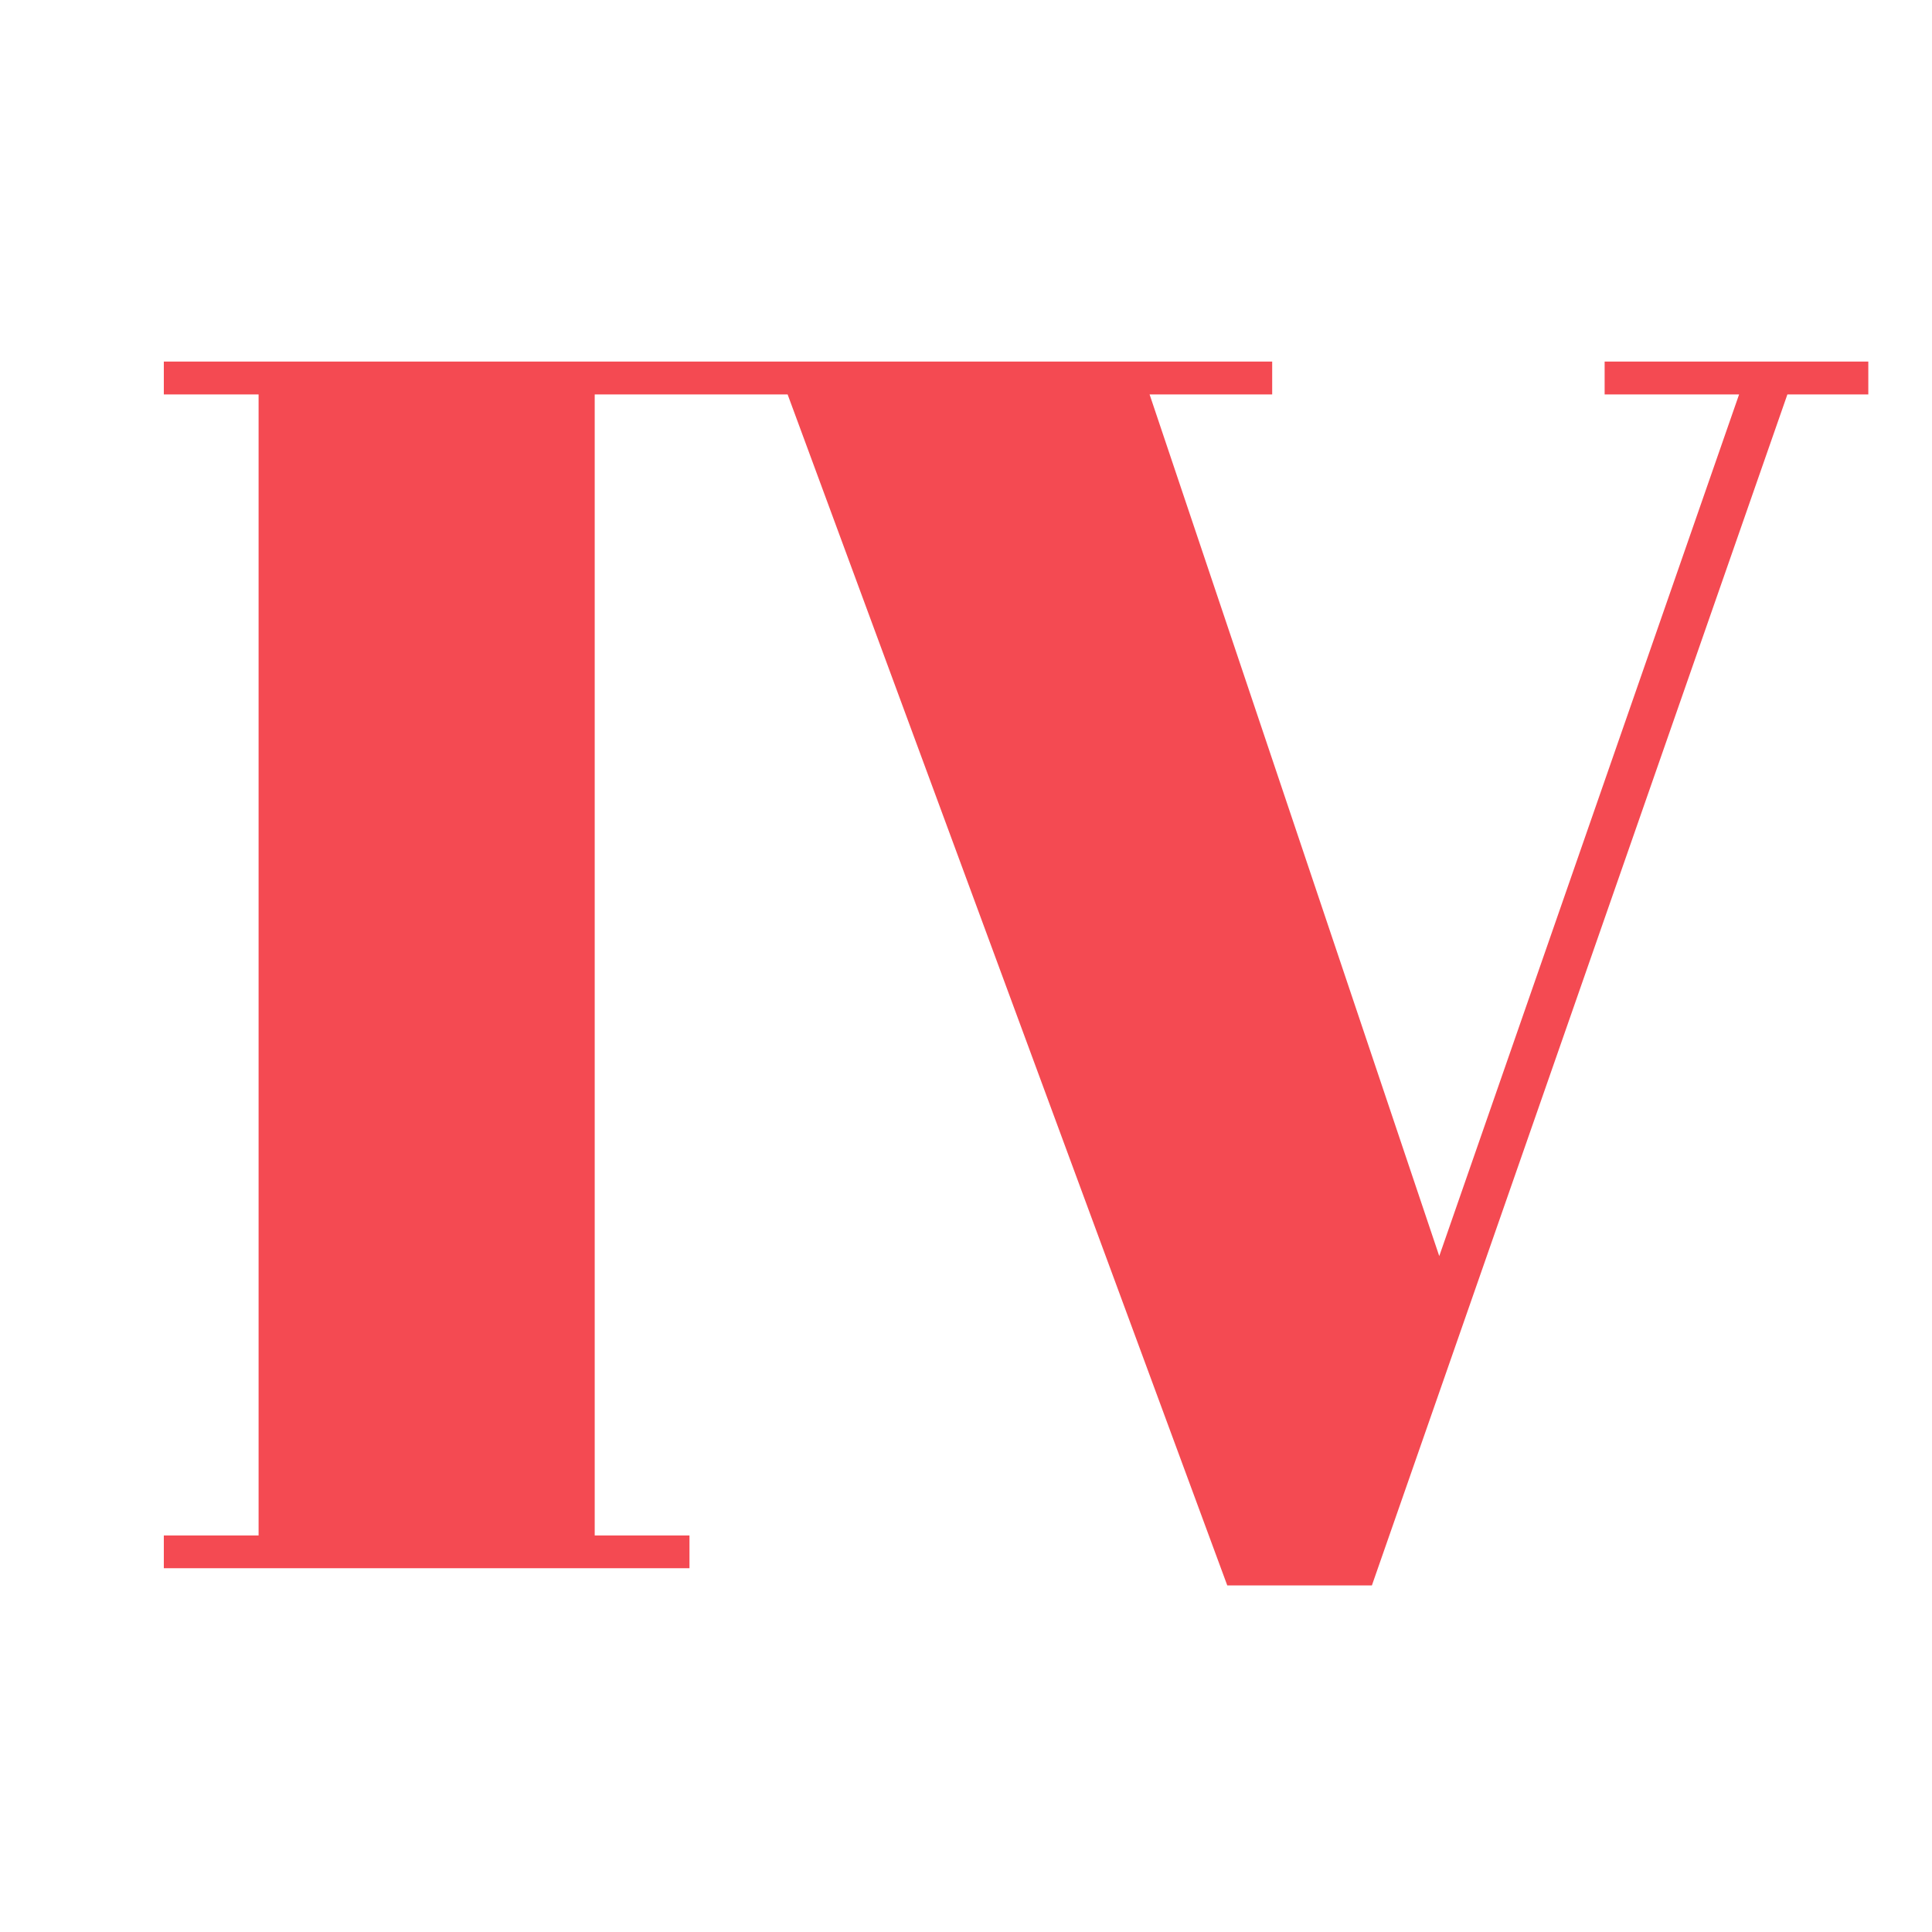
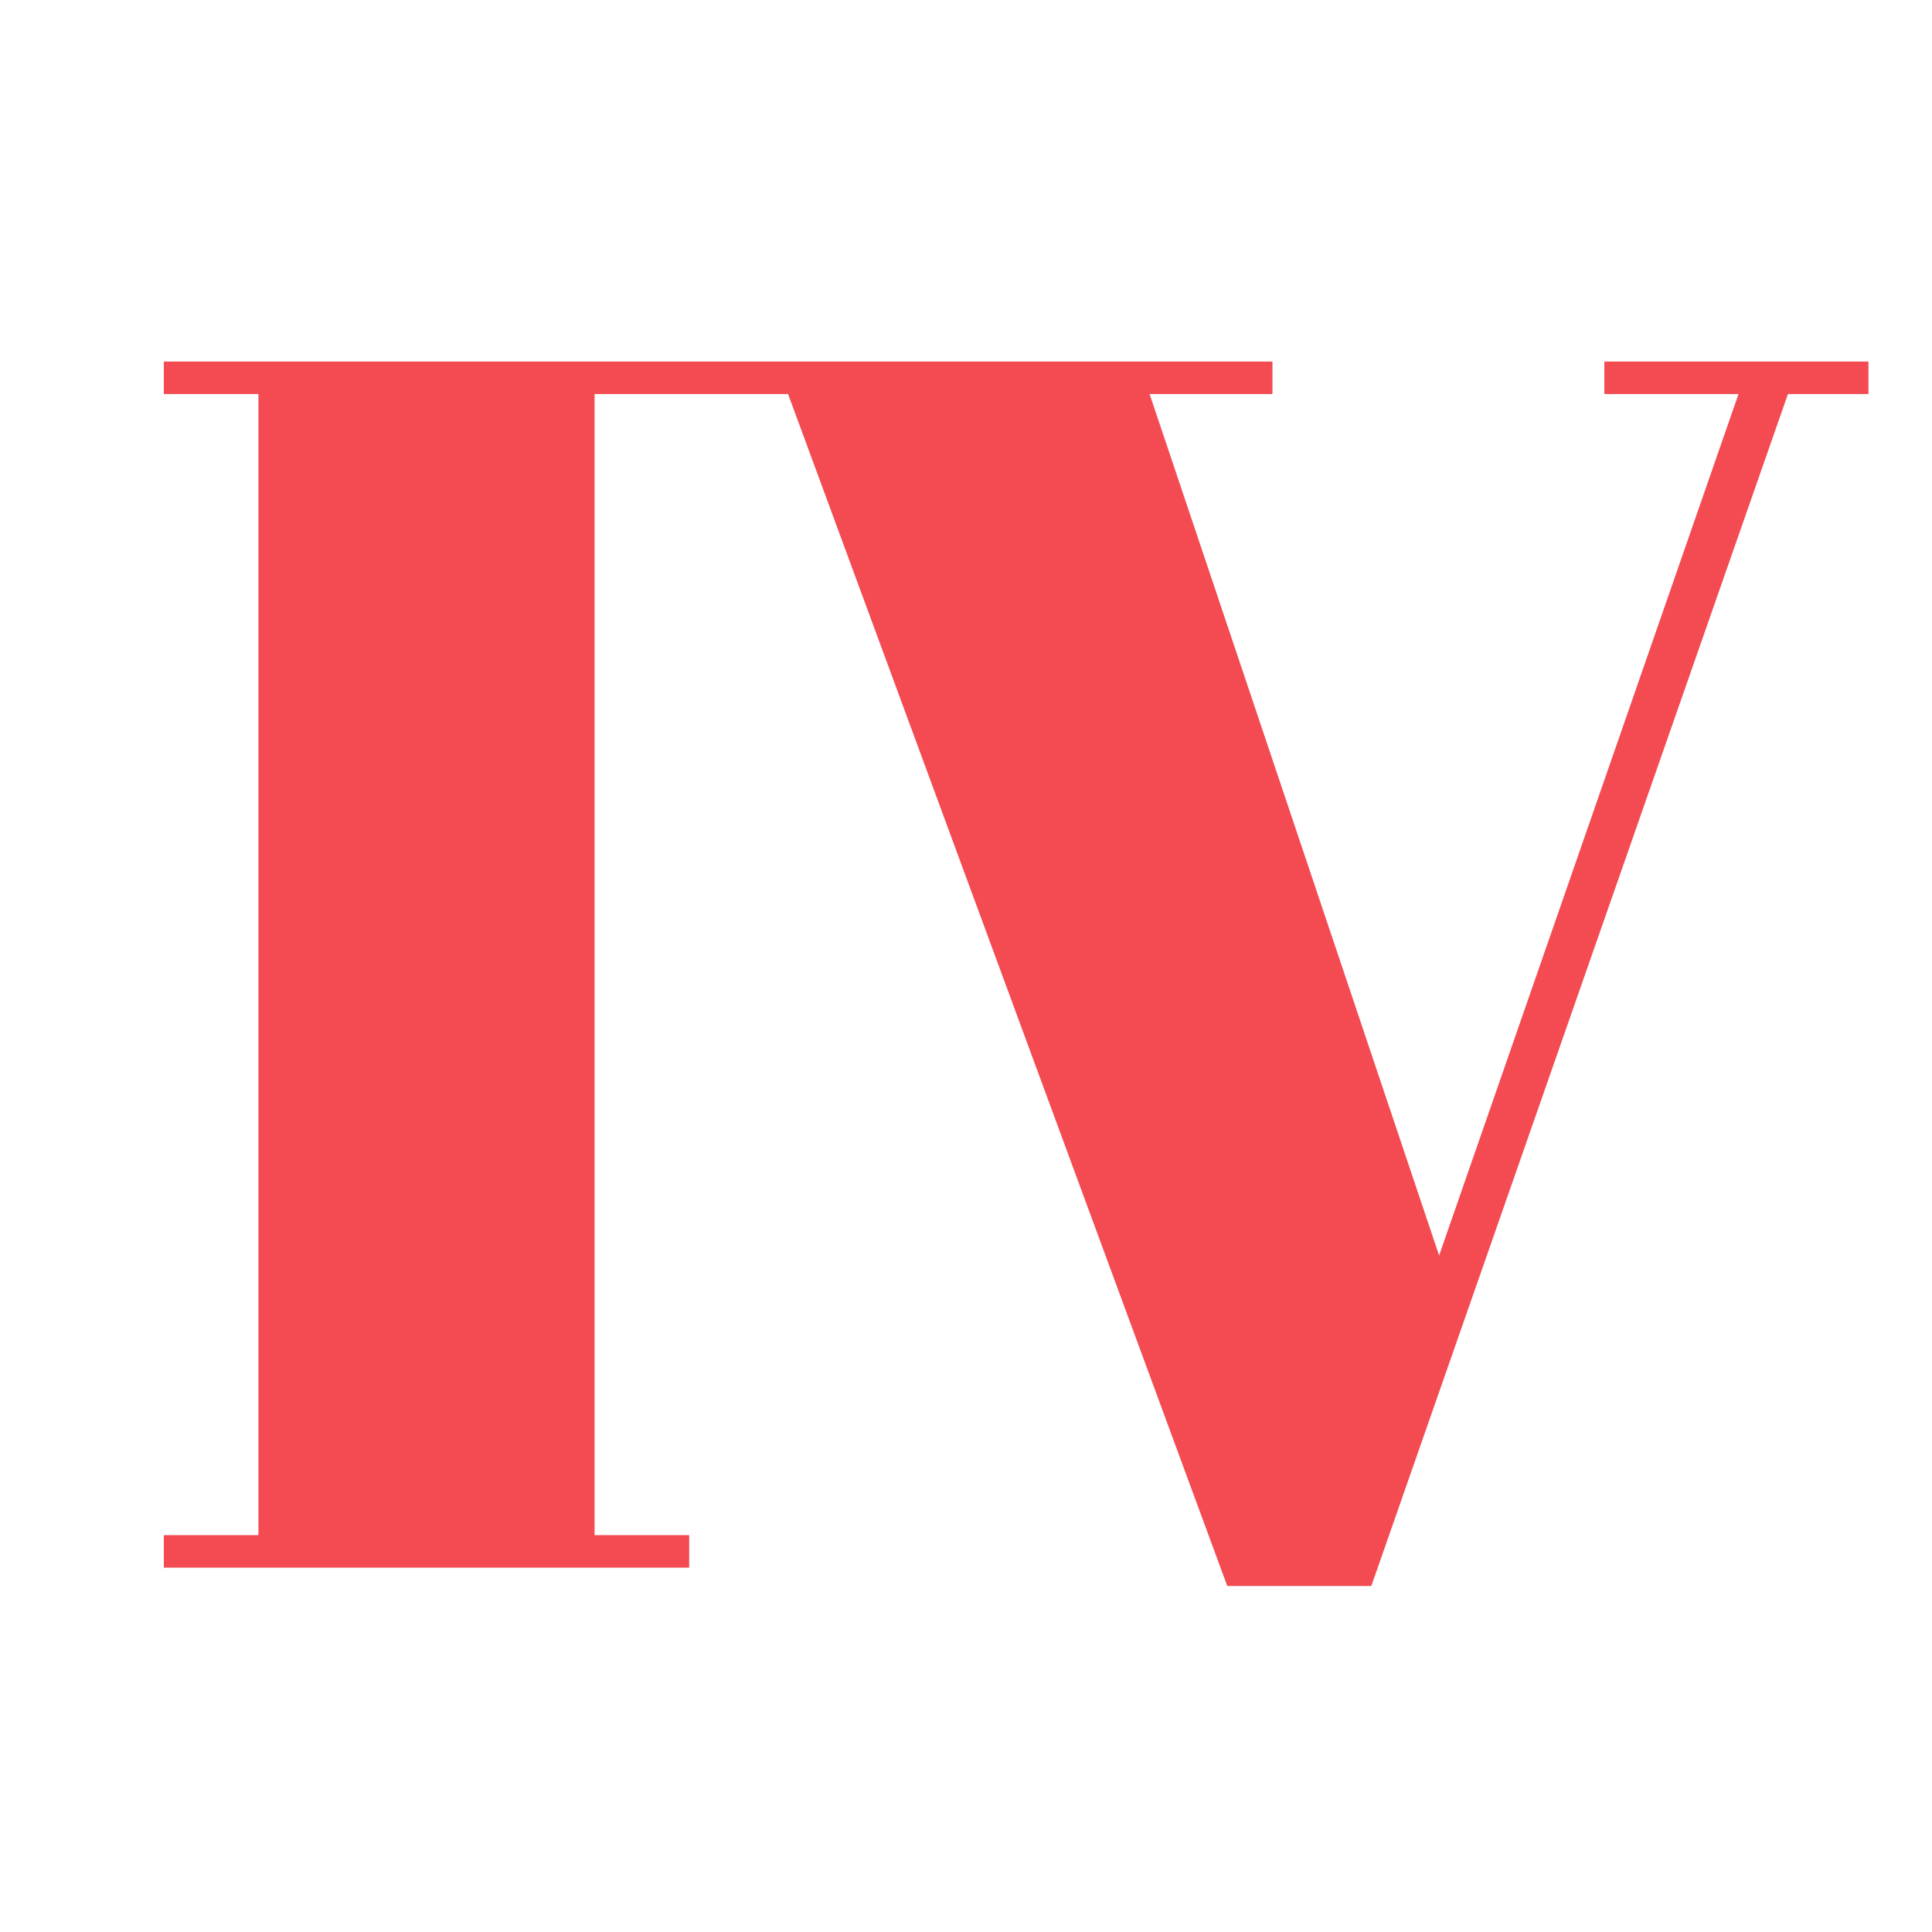
- <svg xmlns="http://www.w3.org/2000/svg" id="Layer_1" data-name="Layer 1" viewBox="0 0 136.8 136.8">
-   <defs>
-     <style>.cls-1{fill:#f44a52;}</style>
-   </defs>
-   <polygon class="cls-1" points="132.29 25.6 132.29 27.93 126.56 27.93 97.14 112.26 86.9 112.26 55.77 27.93 42.11 27.93 42.11 108.72 48.82 108.72 48.82 111.04 11.6 111.04 11.6 108.72 18.31 108.72 18.31 27.93 11.6 27.93 11.6 25.6 90.08 25.6 90.08 27.93 81.4 27.93 101.91 88.94 123.14 27.93 113.62 27.93 113.62 25.6 132.29 25.6" />
+ <svg xmlns="http://www.w3.org/2000/svg" version="1.1" id="Layer_1" x="0px" y="0px" viewBox="0 0 136.8 136.8" style="enable-background:new 0 0 136.8 136.8;" xml:space="preserve">
+   <style type="text/css">
+ 	.st0{fill:#F44A52;}
+ </style>
+   <g>
+     <polygon class="st0" points="132.3,25.6 132.3,27.9 126.6,27.9 97.1,112.3 86.9,112.3 55.8,27.9 42.1,27.9 42.1,108.7 48.8,108.7    48.8,111 11.6,111 11.6,108.7 18.3,108.7 18.3,27.9 11.6,27.9 11.6,25.6 90.1,25.6 90.1,27.9 81.4,27.9 101.9,88.9 123.1,27.9    113.6,27.9 113.6,25.6  " />
+   </g>
</svg>
